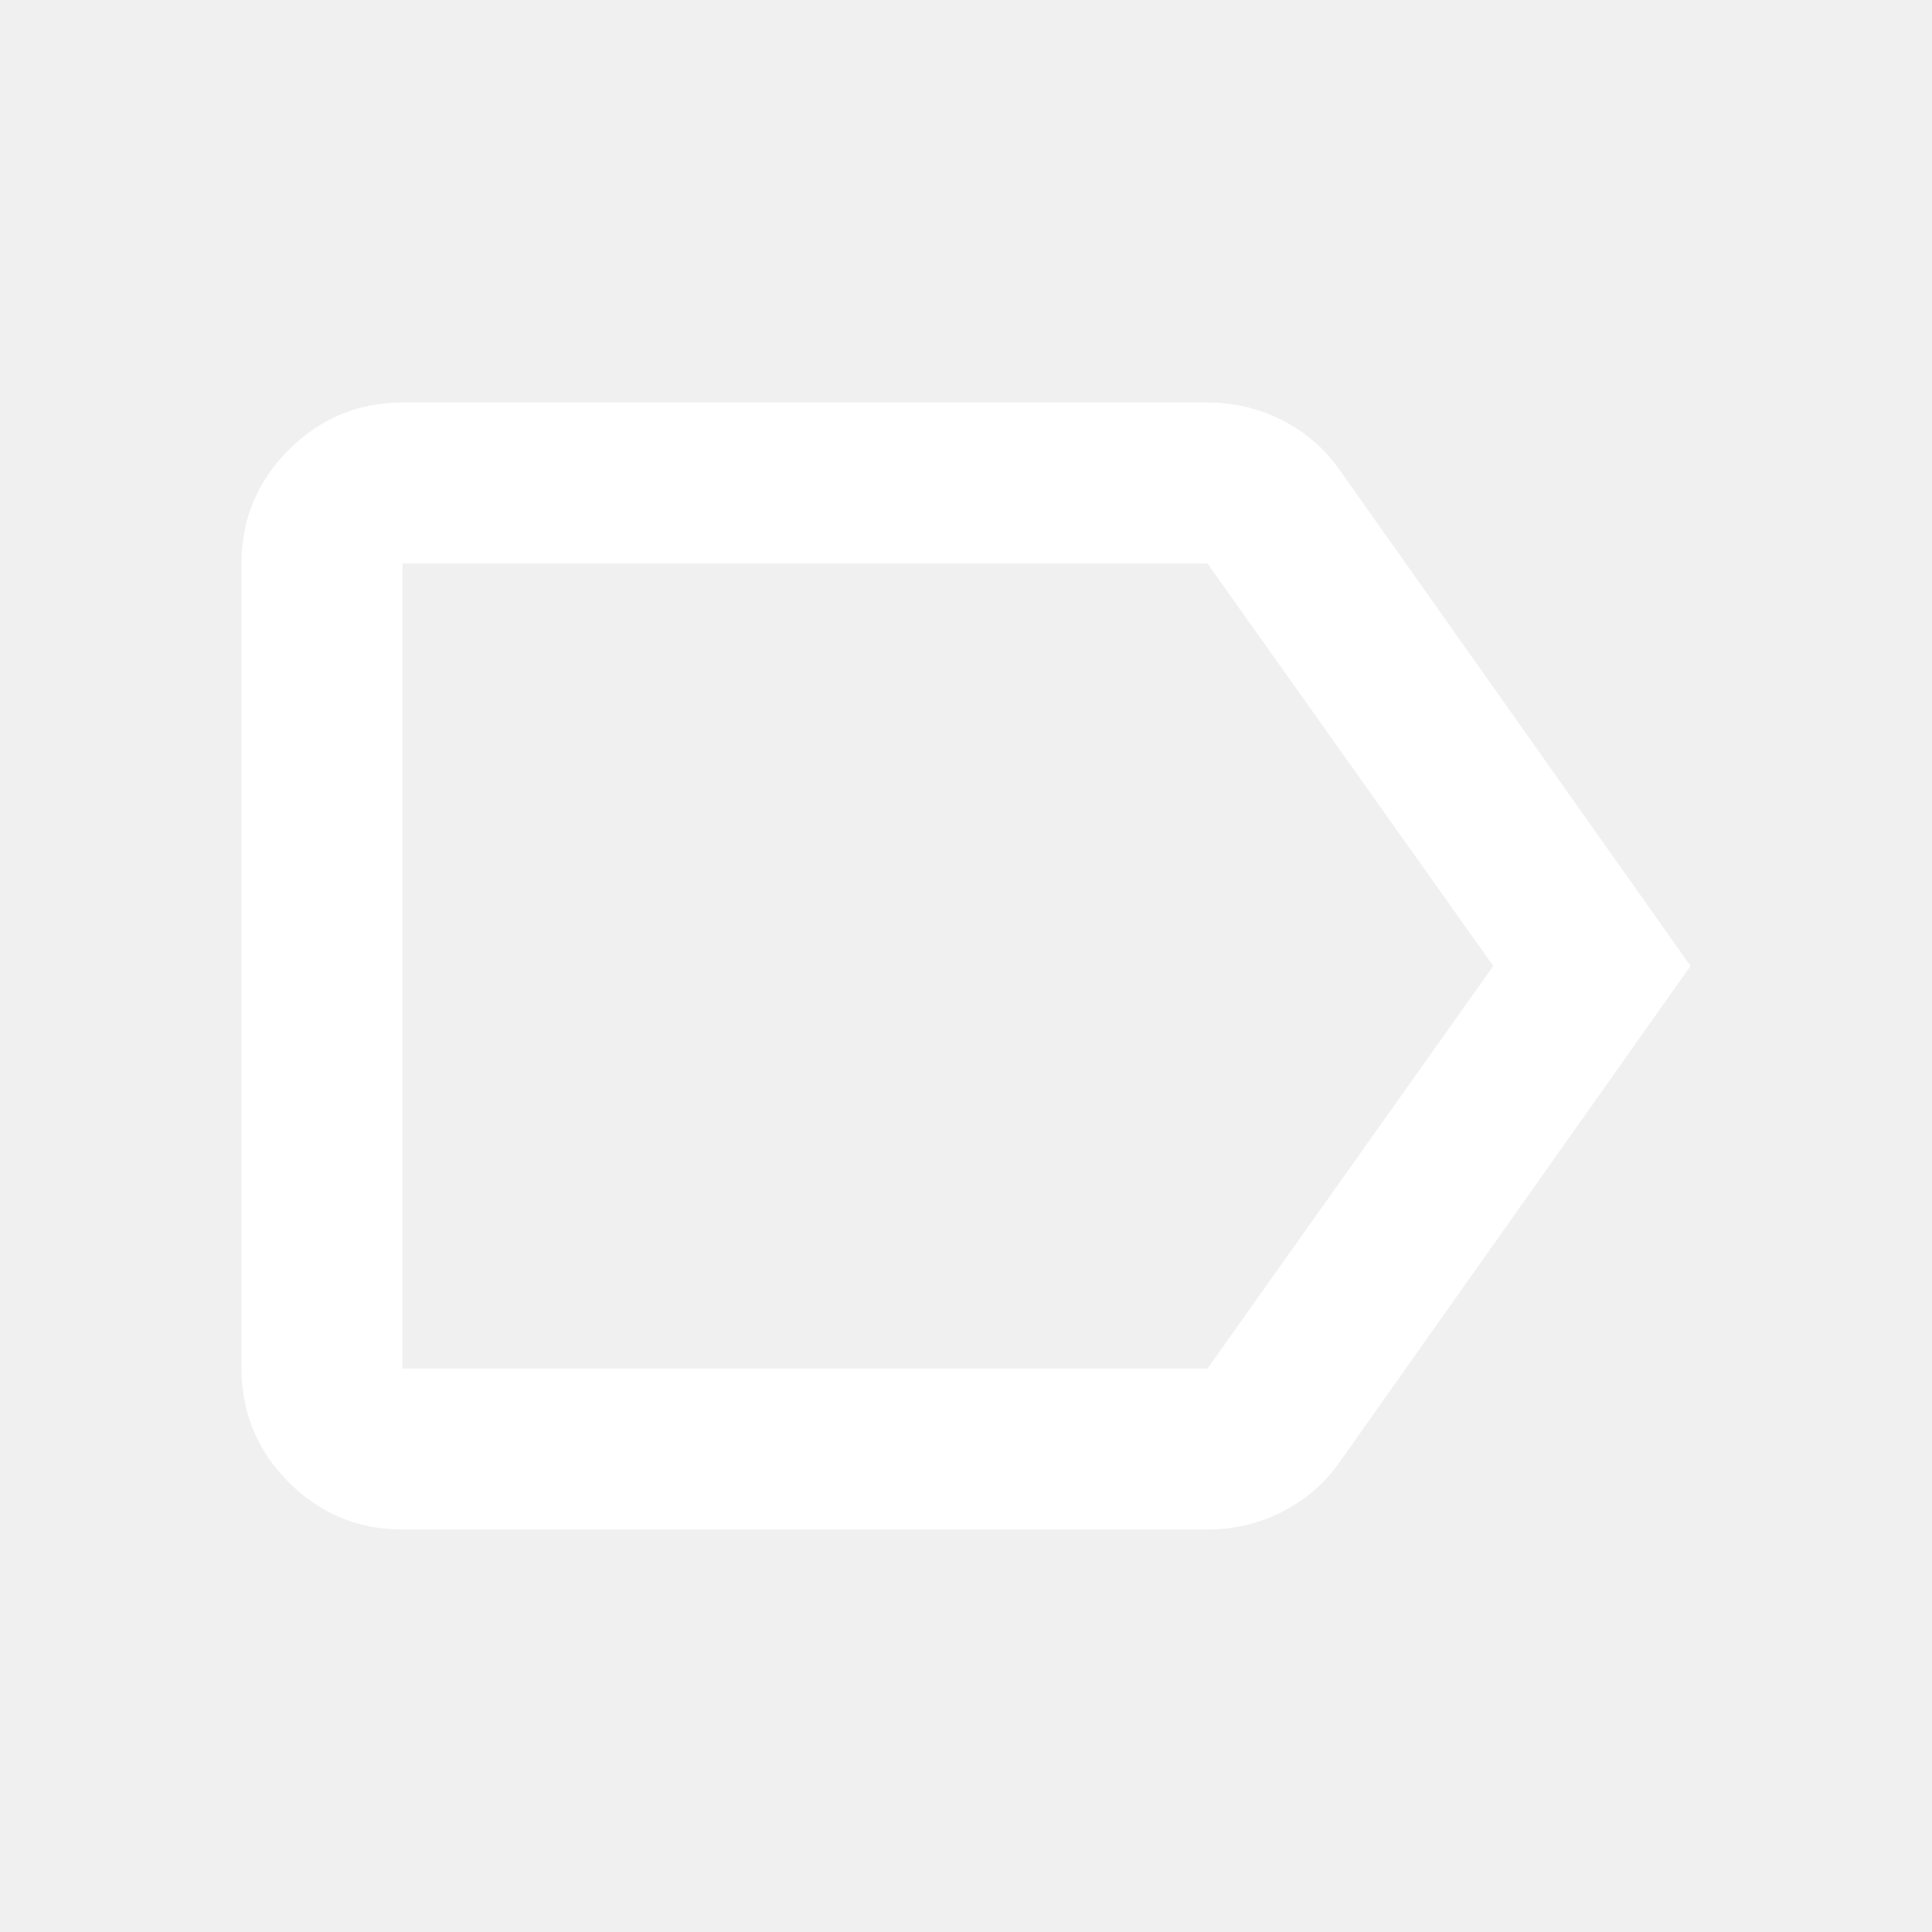
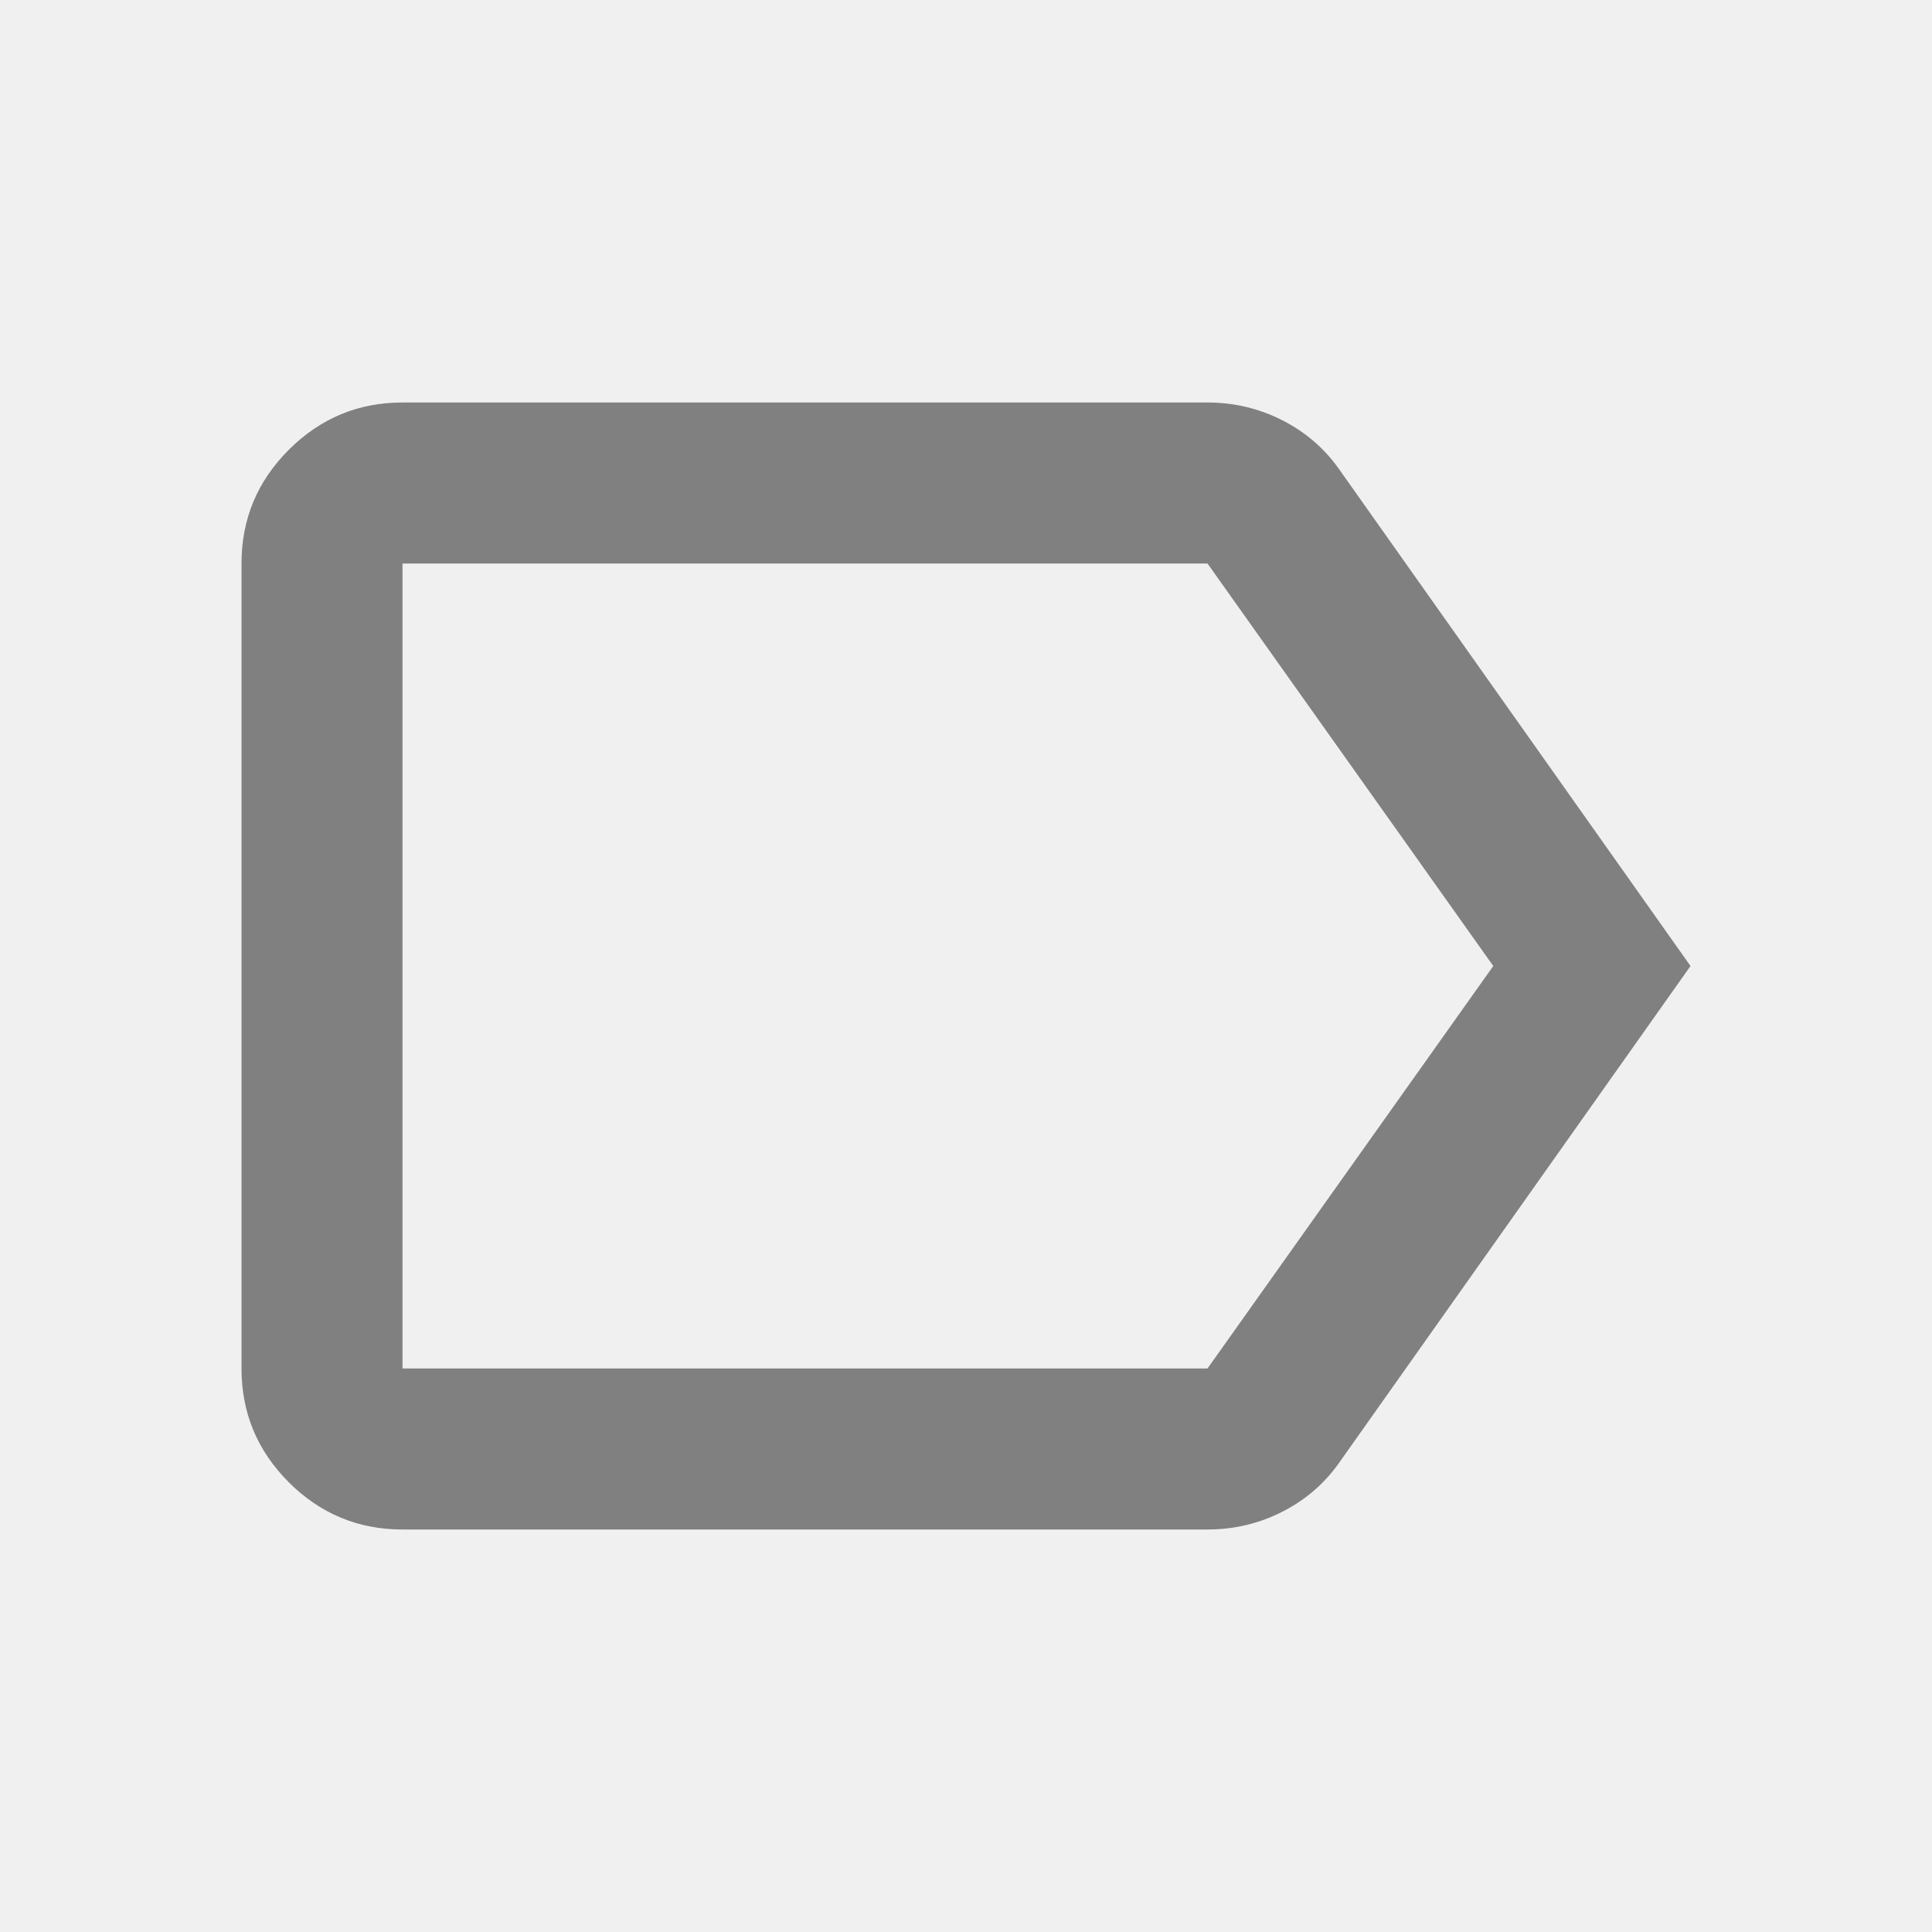
<svg xmlns="http://www.w3.org/2000/svg" height="24" width="24">
-   <path fill="white" d="m21 12-4.35 6.15q-.275.4-.712.625Q15.5 19 15 19H5q-.825 0-1.413-.587Q3 17.825 3 17V7q0-.825.587-1.412Q4.175 5 5 5h10q.5 0 .938.225.437.225.712.625Zm-2.45 0L15 7H5v10h10ZM5 12v5V7Z" />
+   <path fill="gray" d="m21 12-4.35 6.15q-.275.4-.712.625Q15.5 19 15 19H5q-.825 0-1.413-.587Q3 17.825 3 17V7q0-.825.587-1.412Q4.175 5 5 5h10q.5 0 .938.225.437.225.712.625Zm-2.45 0L15 7H5v10h10ZM5 12v5V7Z" />
</svg>
